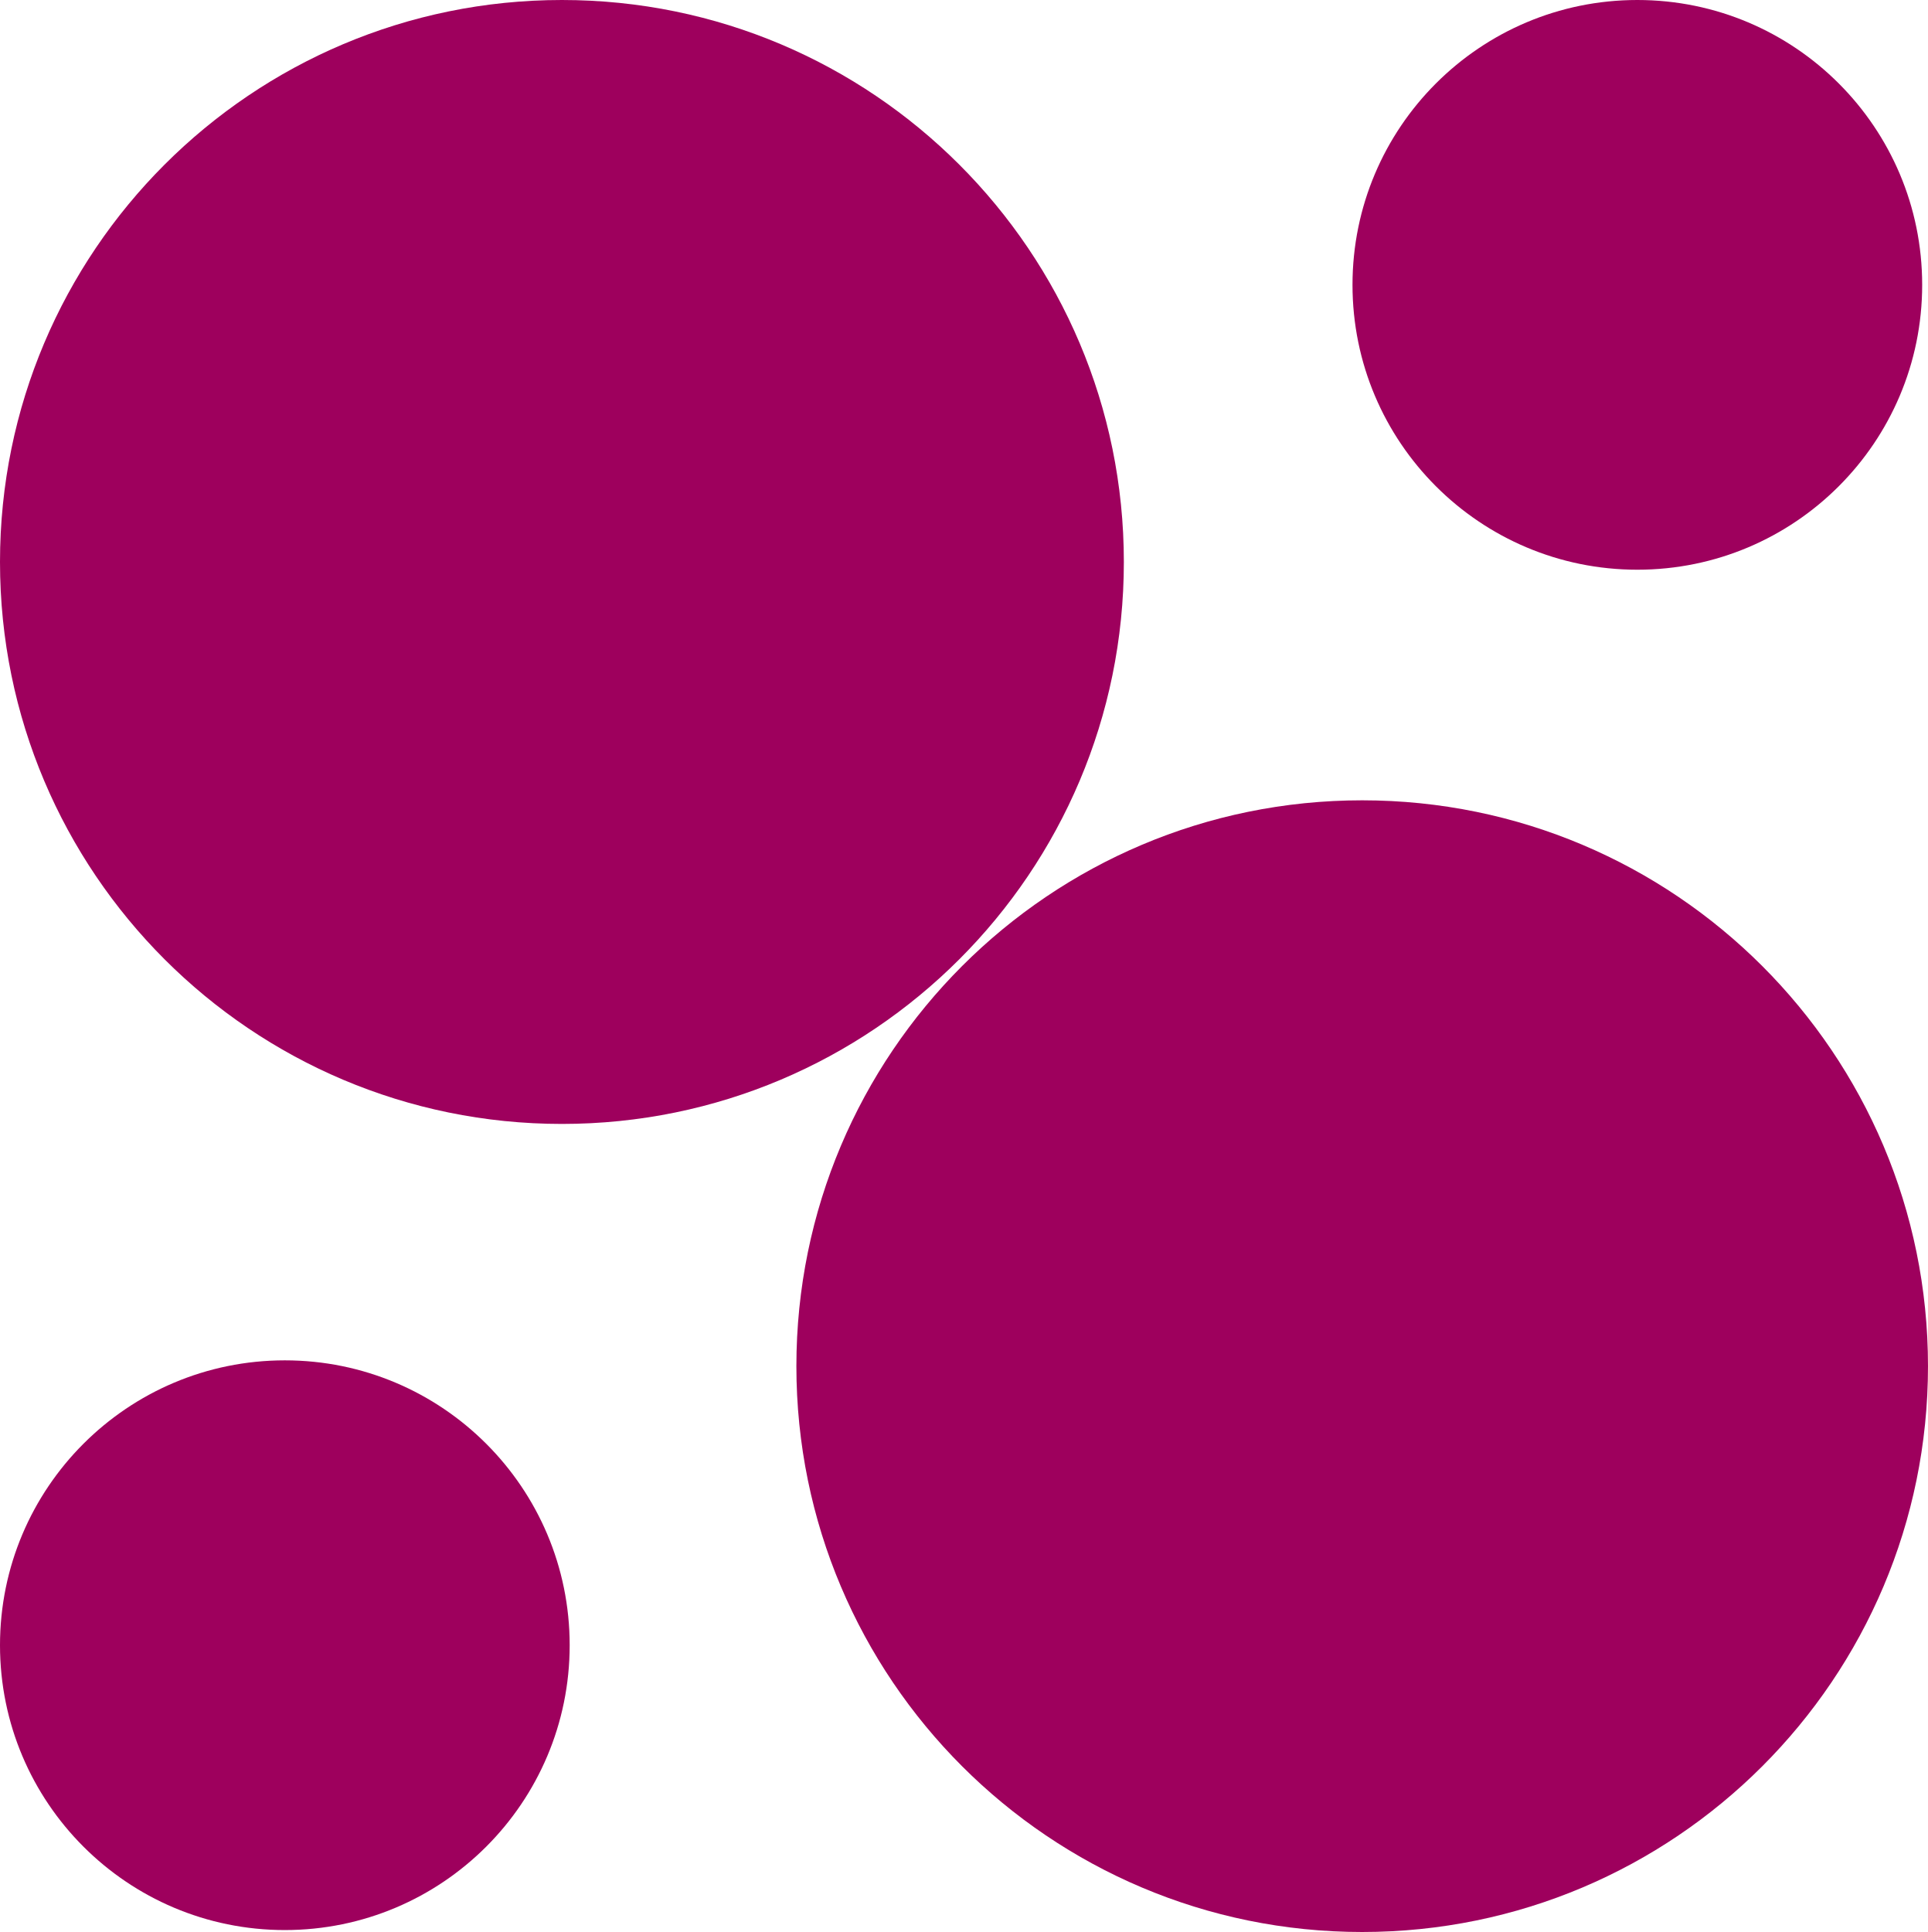
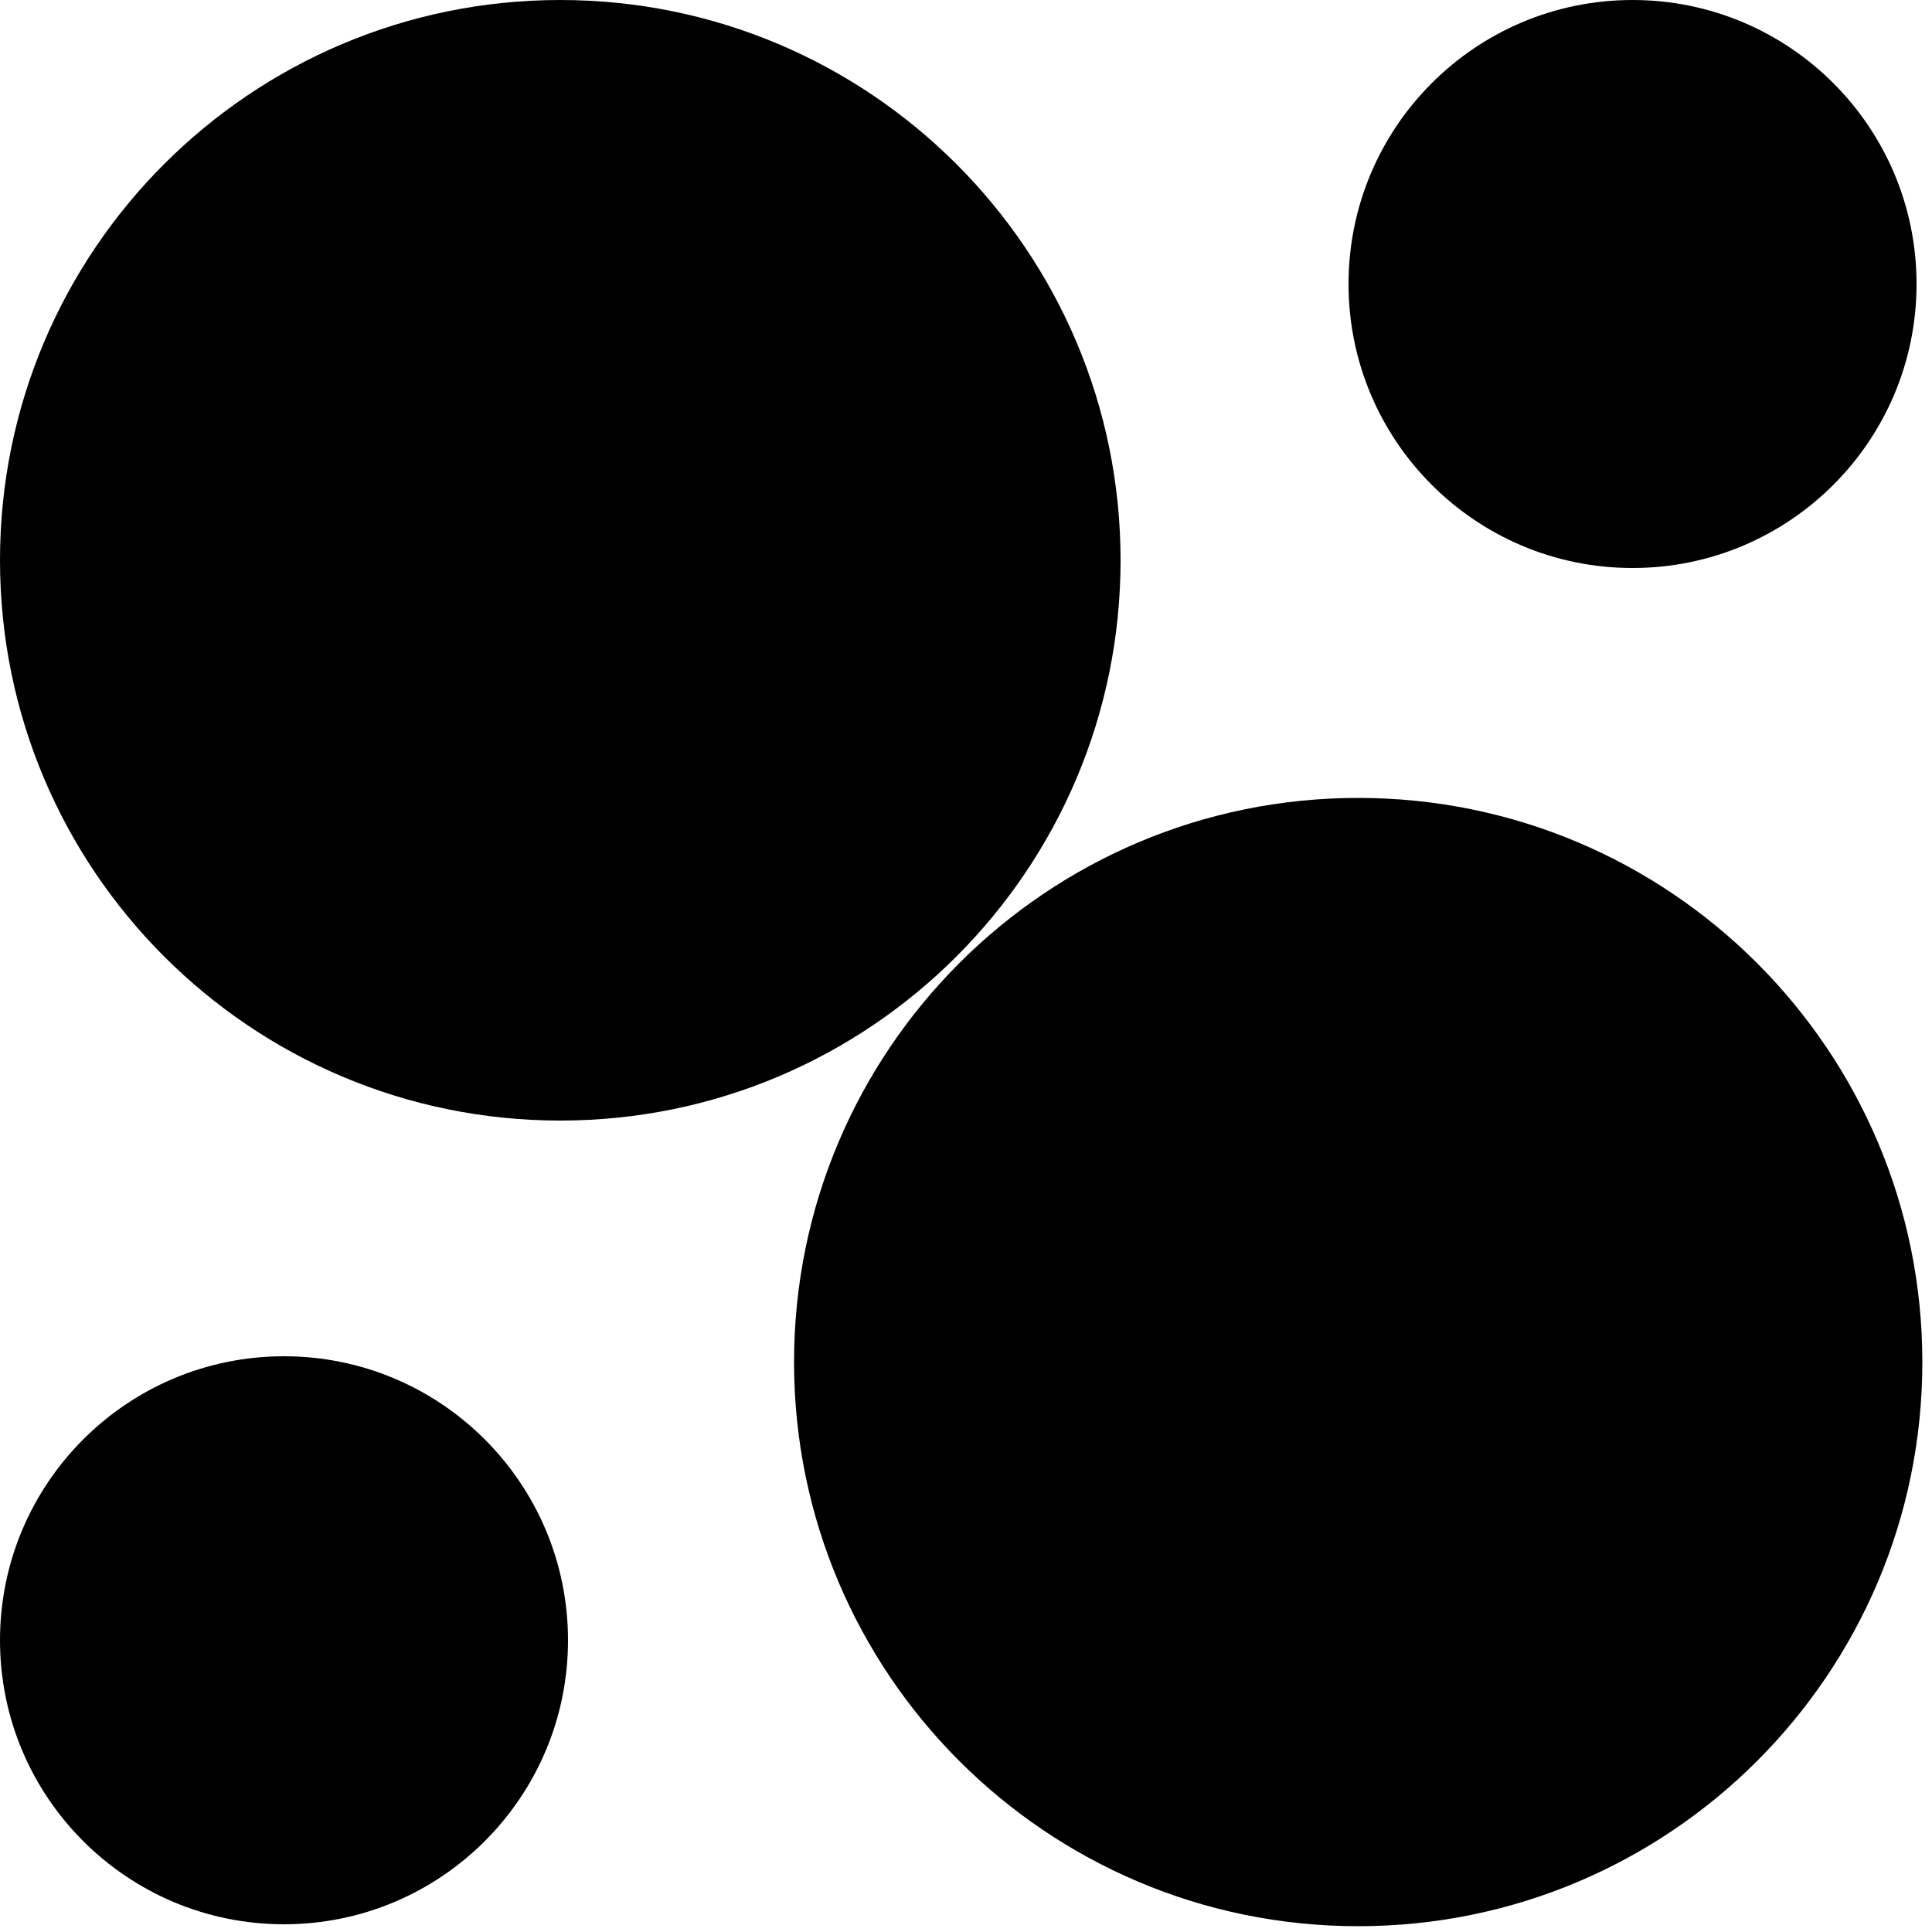
- <svg xmlns="http://www.w3.org/2000/svg" width="497.5" height="498.5" viewBox="0 0 497.5 498.5">
-   <defs>
-     <style>
-       .a {
-         fill: #9e005d;
-       }
-     </style>
-   </defs>
-   <circle class="a" cx="145" cy="145" r="145" />
-   <circle class="a" cx="351.5" cy="352.5" r="146" />
-   <circle class="a" cx="422.5" cy="73.5" r="73.5" />
-   <circle class="a" cx="73.5" cy="424.5" r="73.5" />
+ <svg xmlns="http://www.w3.org/2000/svg" aria-hidden="true" viewBox="0 0 500 500">
+   <g>
+     <circle cx="145" cy="145" r="145" />
+     <circle cx="351.5" cy="352.5" r="146" />
+     <circle cx="422.5" cy="73.5" r="73.5" />
+     <circle cx="73.5" cy="424.5" r="73.5" />
+   </g>
</svg>
